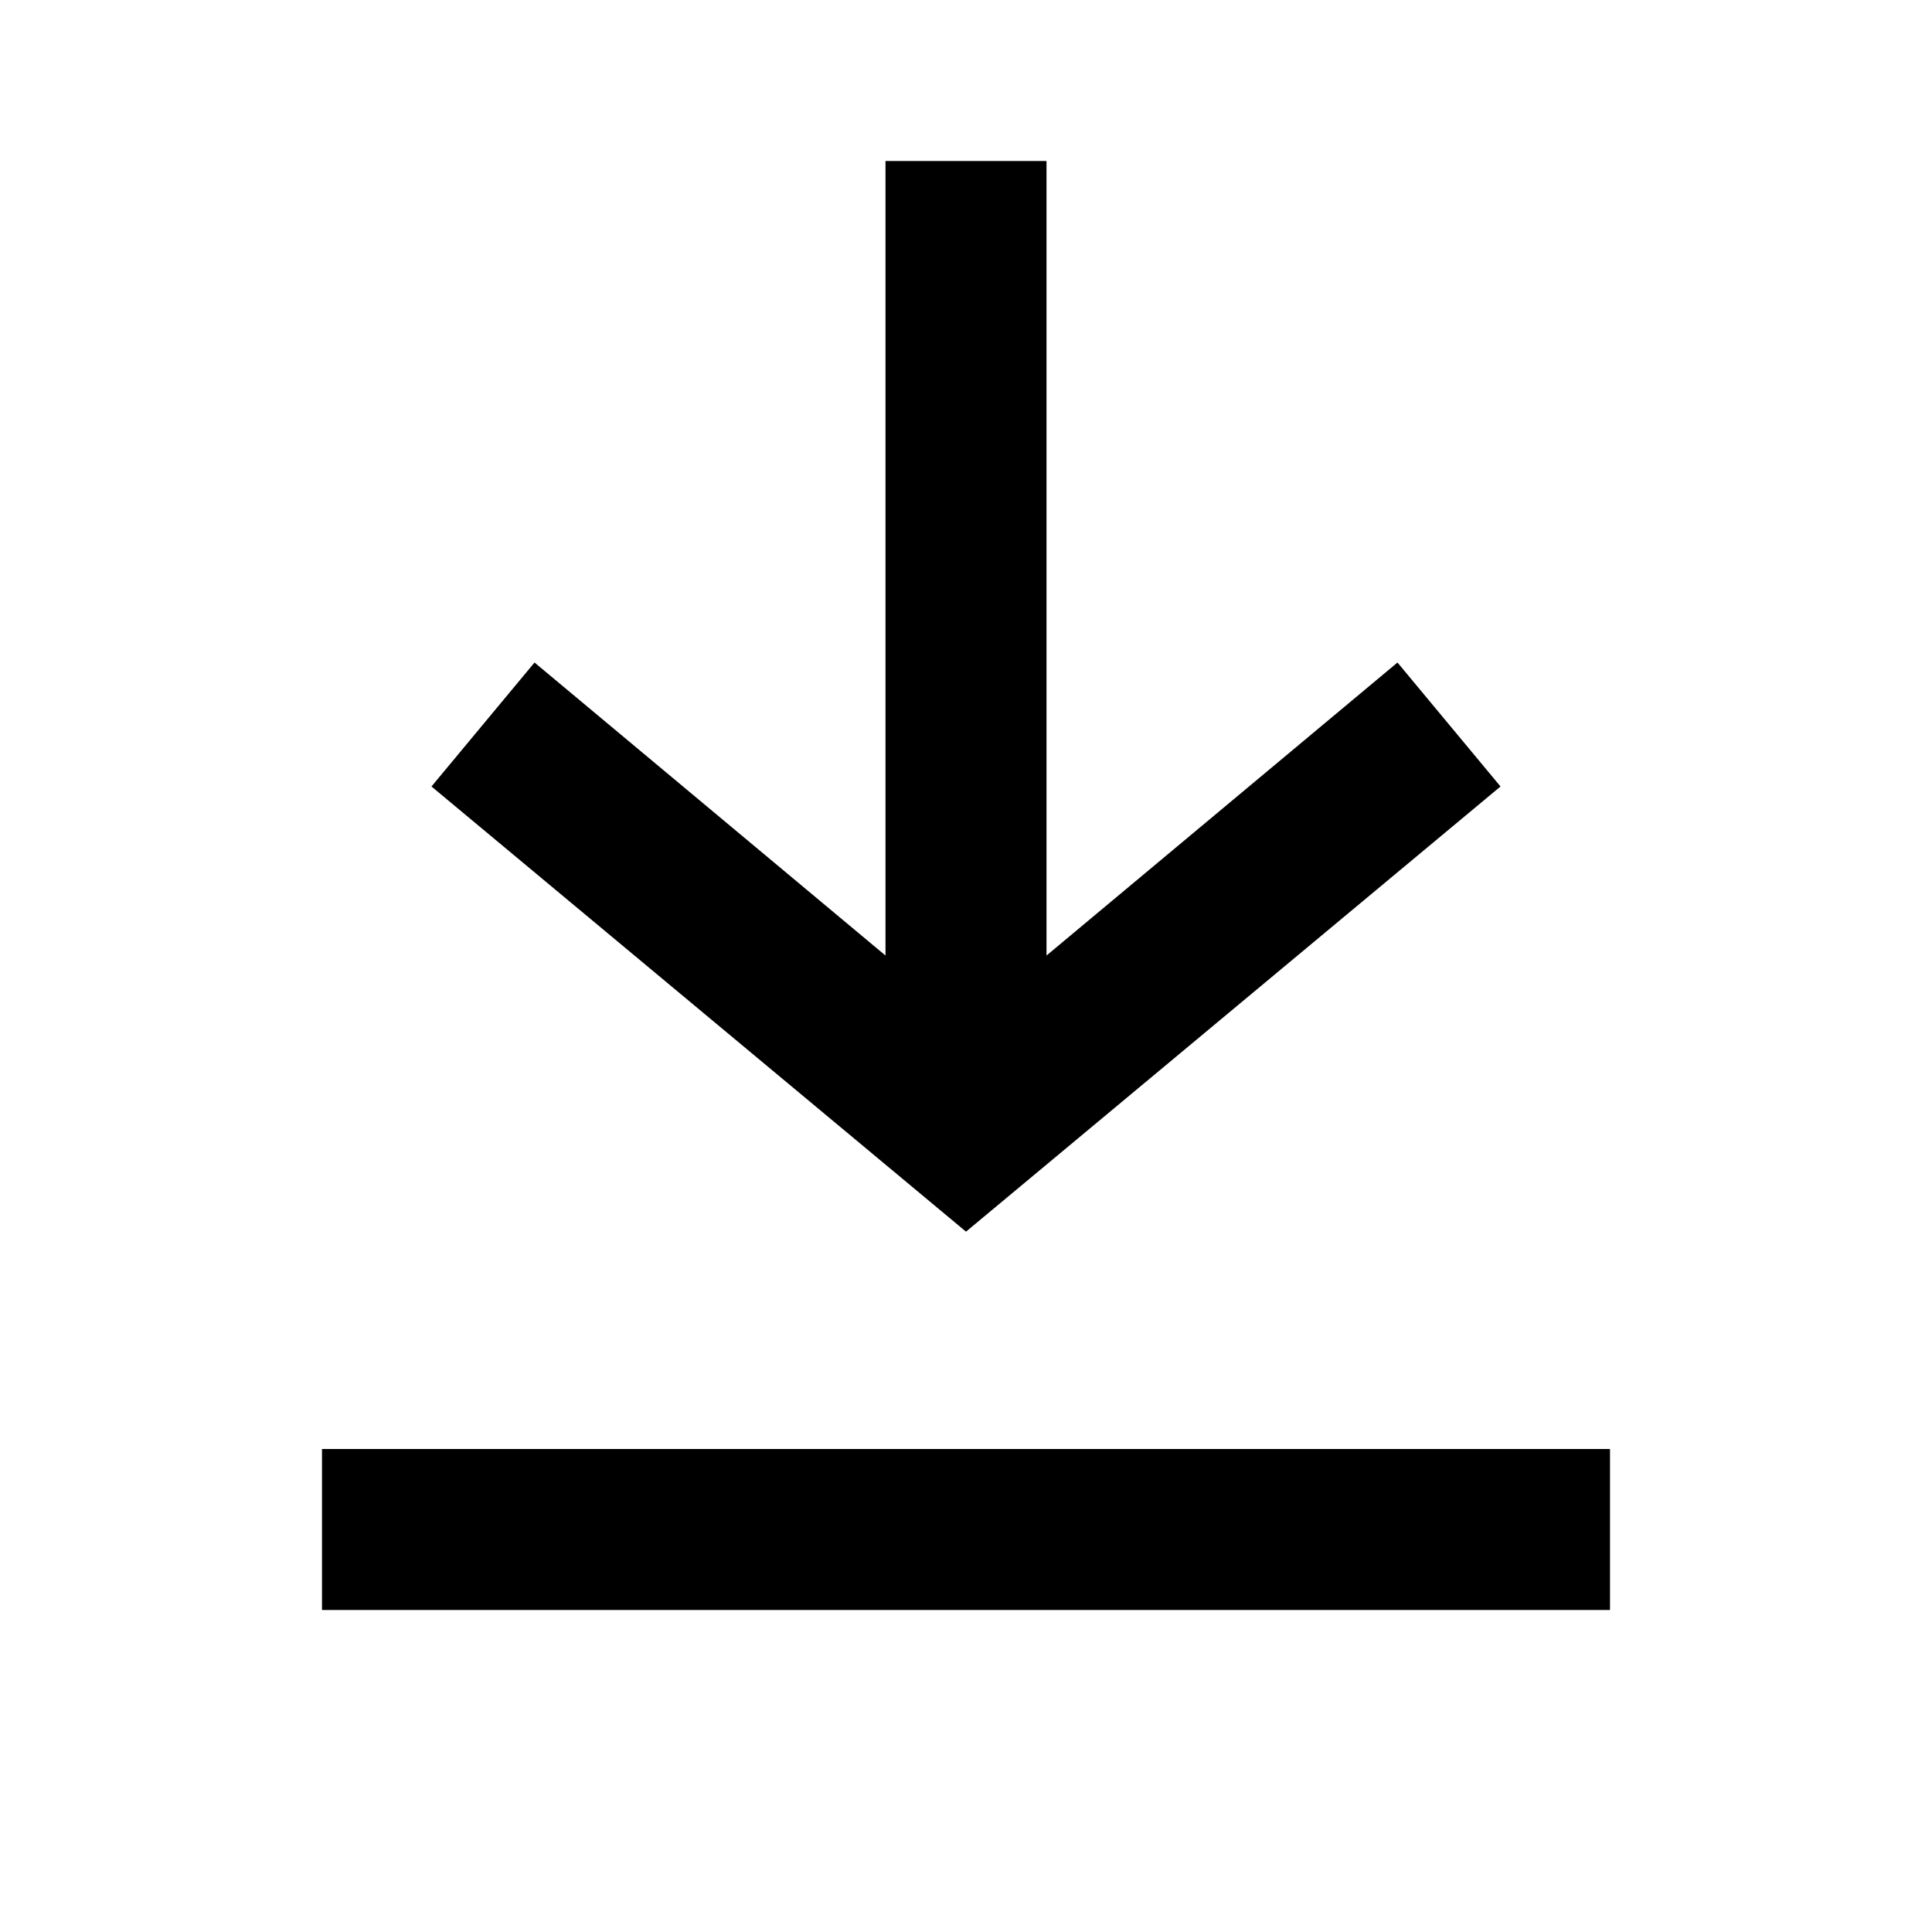
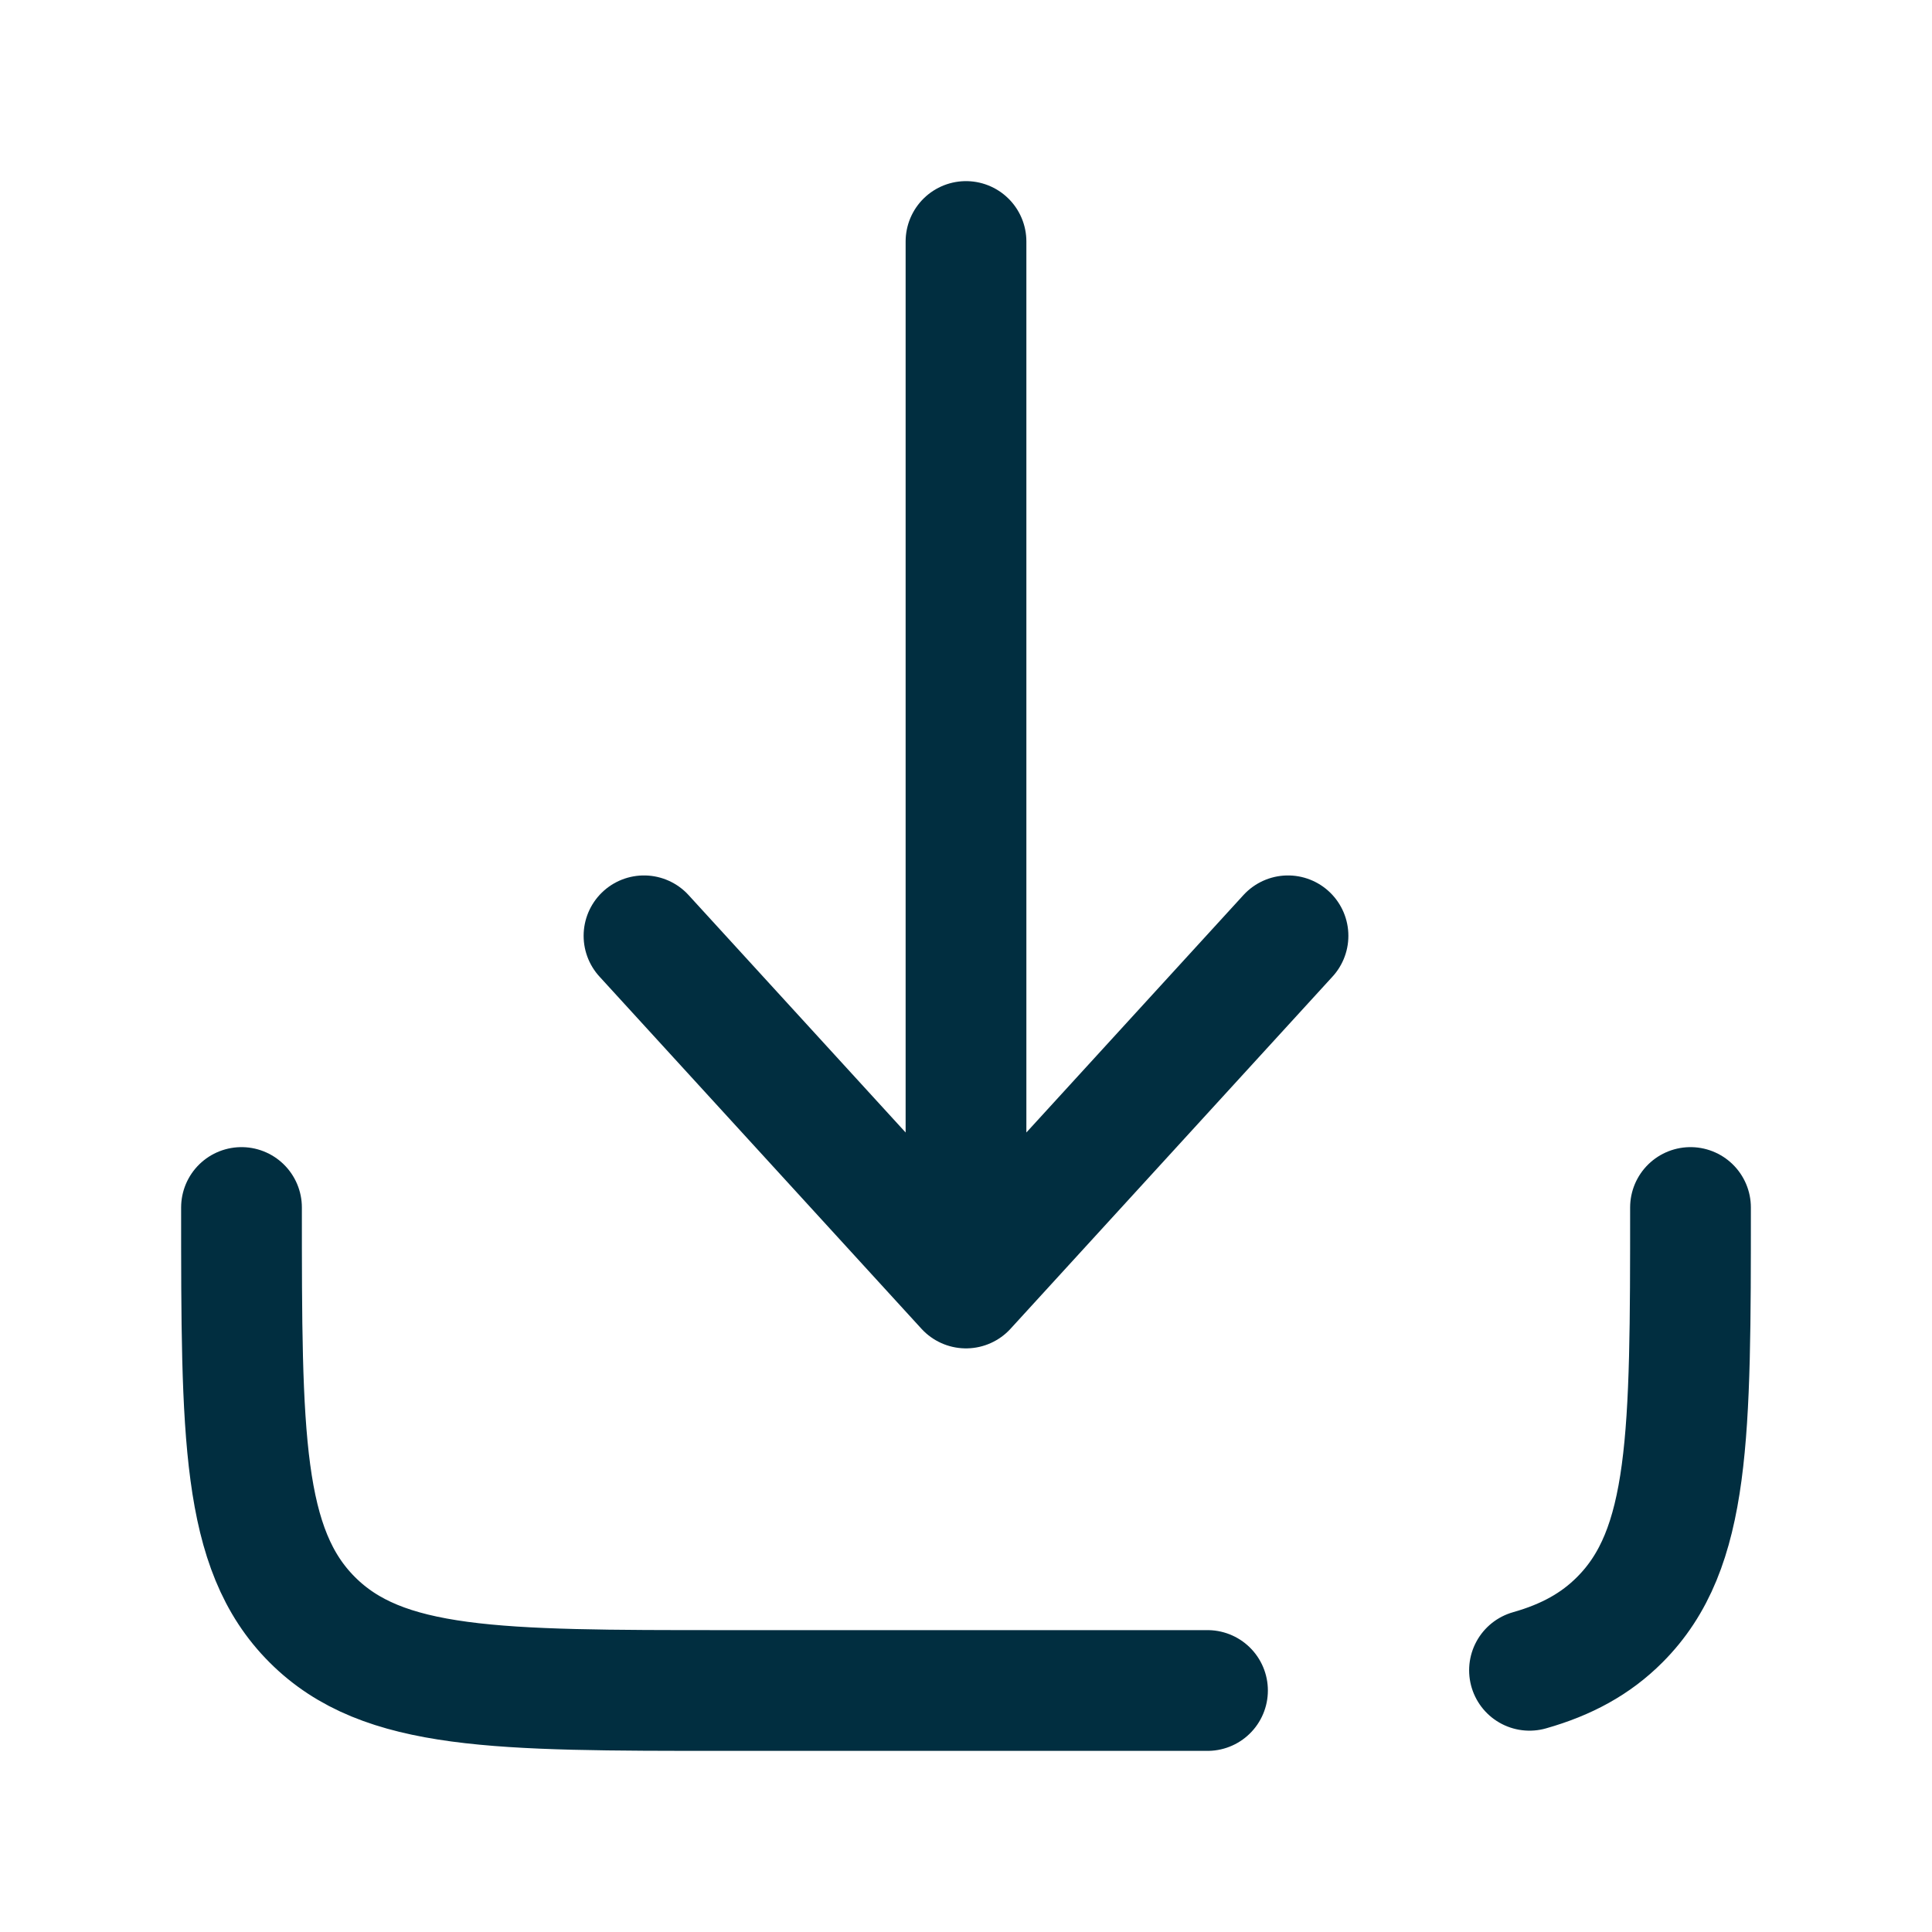
- <svg xmlns="http://www.w3.org/2000/svg" width="800px" height="800px" viewBox="0 0 512 512" version="1.1">
-   <g id="Page-1" stroke="none" stroke-width="1" fill="none" fill-rule="evenodd">
-     <g id="icon" fill="#000000" transform="translate(85.33333, 42.66667)">
-       <path d="M312.32,165.76 L285.013,132.907 L192,210.56 L192,7.10542736e-15 L149.333,7.10542736e-15 L149.333,210.56 L56.32,132.907 L29.013,165.76 L170.667,283.733 L312.32,165.76 L312.32,165.76 Z M1.42108547e-14,341.333 L341.333,341.333 L341.333,384 L1.42108547e-14,384 L1.42108547e-14,341.333 Z" id="Combined-Shape">
- 
- </path>
-     </g>
+ <svg xmlns="http://www.w3.org/2000/svg" width="800px" height="800px" viewBox="0 0 24 24" fill="none">
+   <g id="SVGRepo_bgCarrier" stroke-width="0" />
+   <g id="SVGRepo_tracerCarrier" stroke-linecap="round" stroke-linejoin="round" />
+   <g id="SVGRepo_iconCarrier">
+     <path d="M12 3V16M12 16L16 11.625M12 16L8 11.625" stroke="#012E40" stroke-width="1.5" stroke-linecap="round" stroke-linejoin="round" />
+     <path d="M15 21H9C6.172 21 4.757 21 3.879 20.121C3 19.243 3 17.828 3 15M21 15C21 17.828 21 19.243 20.121 20.121C19.822 20.421 19.459 20.619 19 20.749" stroke="#012E40" stroke-width="1.5" stroke-linecap="round" stroke-linejoin="round" />
  </g>
</svg>
